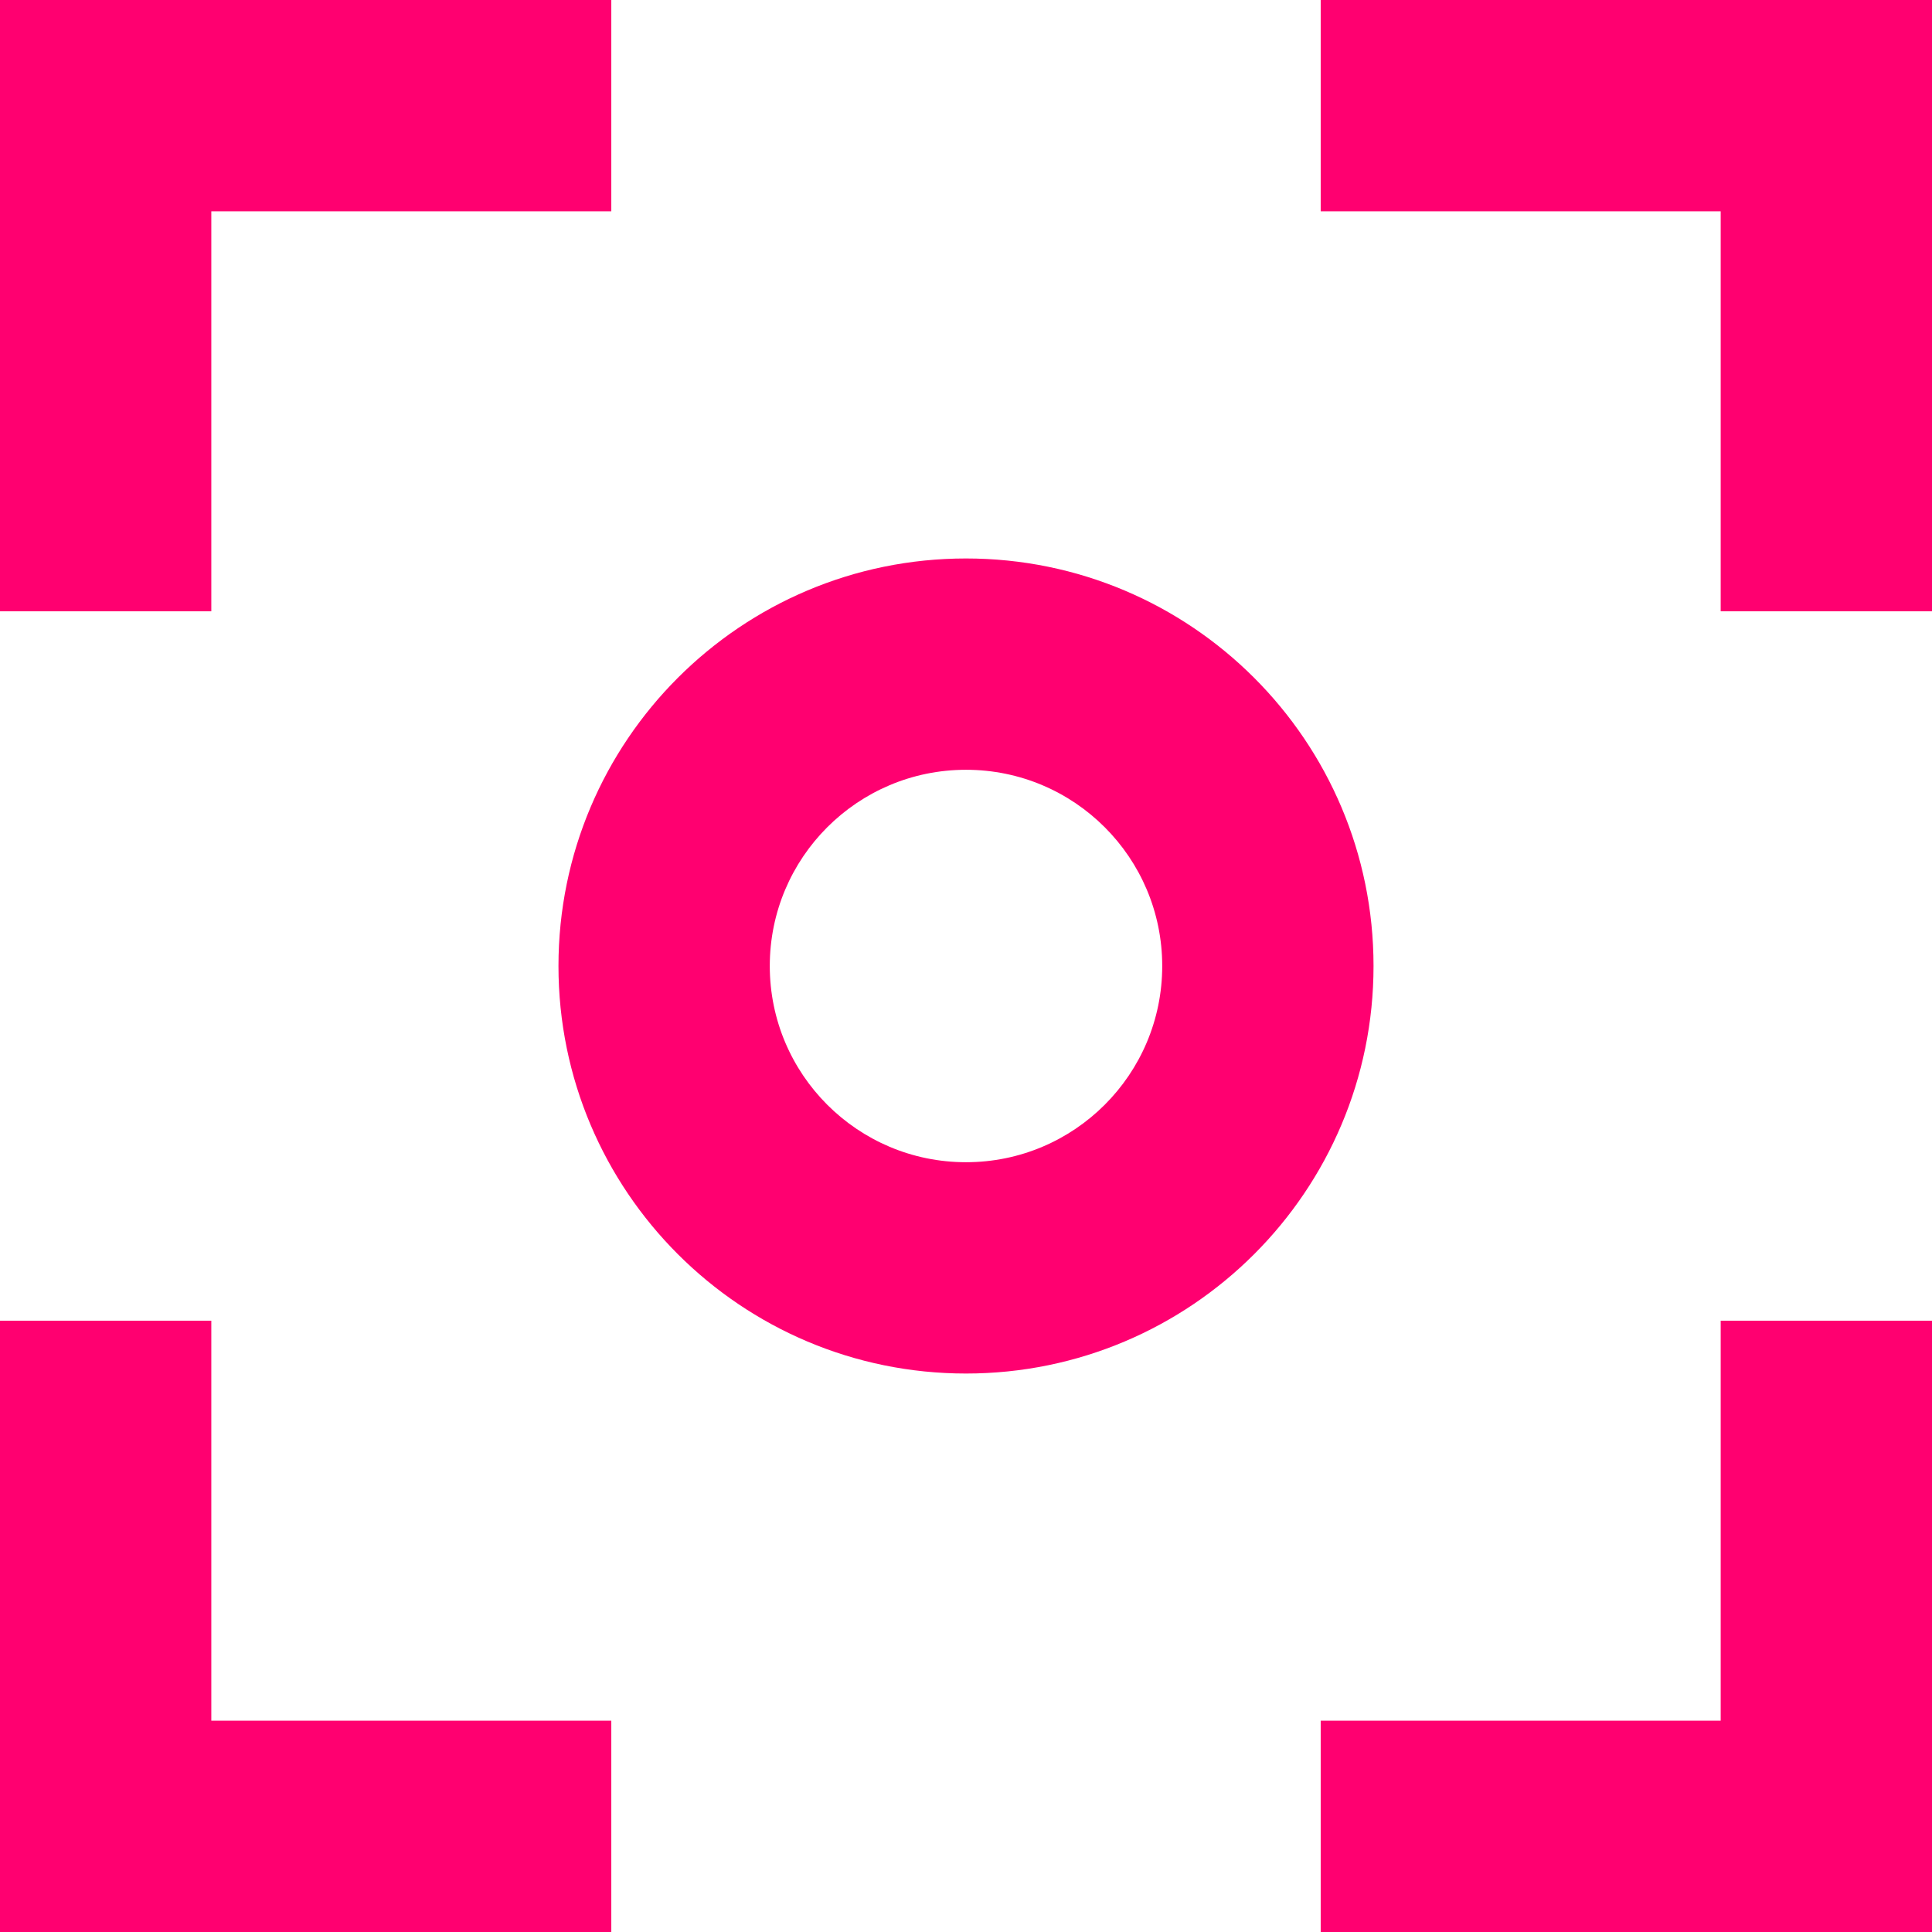
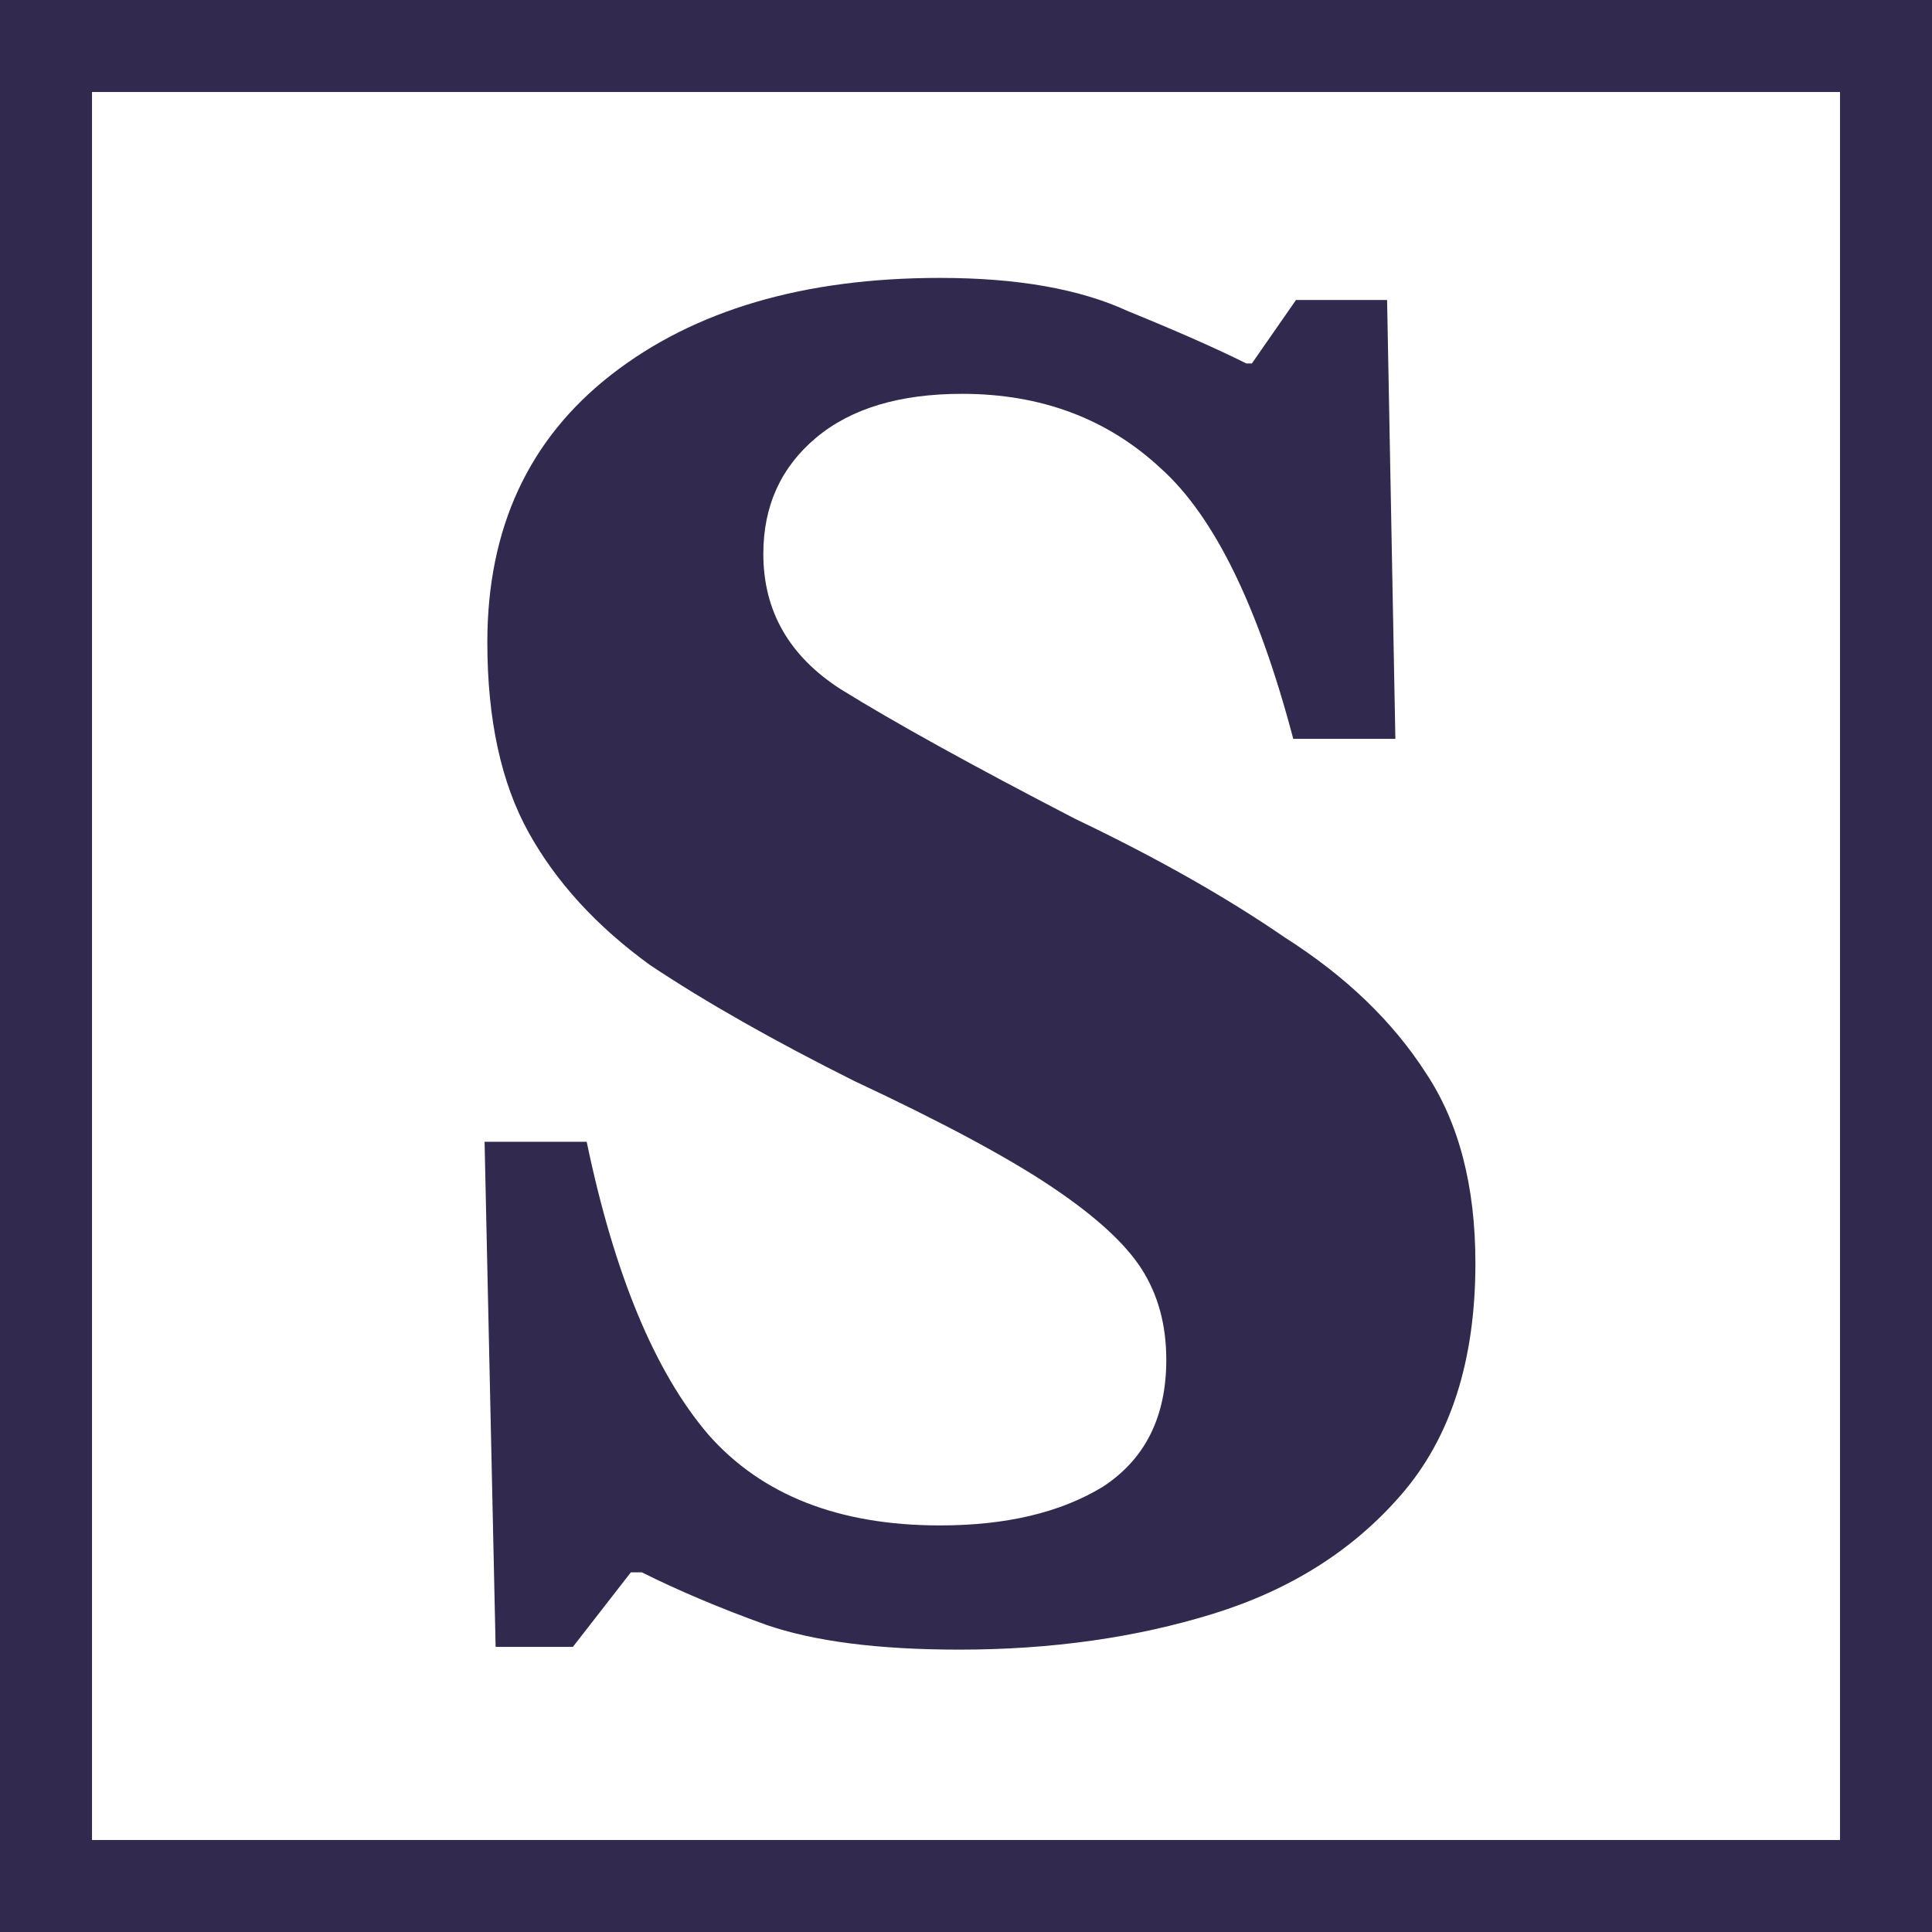
- <svg xmlns="http://www.w3.org/2000/svg" width="256" height="256" viewBox="0 0 256 256" fill="none">
-   <path d="M81 0V28H28L28 81H0V0H81Z" fill="#FF0070" />
-   <path d="M256 81V0H175V28L228 28V81H256Z" fill="#FF0070" />
-   <path d="M175 256H256V175H228L228 228L175 228V256Z" fill="#FF0070" />
-   <path d="M1.06219e-05 175L0 256H81V228L28 228L28 175H1.06219e-05Z" fill="#FF0070" />
-   <path fill-rule="evenodd" clip-rule="evenodd" d="M128 74C98.177 74 74 98.177 74 128C74 157.823 98.177 182 128 182C157.823 182 182 157.823 182 128C182 98.177 157.823 74 128 74ZM102 128C102 113.641 113.641 102 128 102C142.359 102 154 113.641 154 128C154 142.359 142.359 154 128 154C113.641 154 102 142.359 102 128Z" fill="#FF0070" />
+ <svg xmlns="http://www.w3.org/2000/svg" fill="none" viewBox="0 0 256 256">
+   <path fill-rule="evenodd" clip-rule="evenodd" d="M243.81 12.191H12.191V243.81H243.81V12.191ZM0 0v256h256V0H0Z" fill="#312A4E" />
+   <path d="m65.672 218.218-1.463-66.925h13.531c3.657 17.554 9.021 30.476 16.091 38.765 7.07 8.046 17.31 12.069 30.72 12.069 8.777 0 15.969-1.707 21.577-5.12 5.608-3.657 8.411-9.265 8.411-16.823 0-4.632-1.097-8.655-3.291-12.069-2.194-3.413-6.217-7.07-12.069-10.971-5.851-3.901-14.506-8.533-25.965-13.897-10.728-5.364-19.749-10.484-27.063-15.36-7.07-5.12-12.434-10.972-16.091-17.554-3.657-6.583-5.486-14.995-5.486-25.235 0-15.116 5.486-26.941 16.457-35.474 10.972-8.533 25.478-12.8 43.52-12.8 10.24 0 18.529 1.463 24.868 4.388 6.583 2.682 11.825 4.998 15.726 6.949h.732l5.851-8.411h12.069l1.097 58.149h-13.532c-4.632-17.554-10.484-29.501-17.554-35.84-7.07-6.583-15.848-9.874-26.331-9.874-8.29 0-14.751 1.95-19.383 5.851-4.633 3.901-6.949 9.021-6.949 15.36 0 7.558 3.413 13.531 10.24 17.92 7.071 4.389 17.433 10.119 31.086 17.189 10.727 5.12 19.992 10.362 27.794 15.726 8.046 5.12 14.263 11.093 18.652 17.92 4.388 6.583 6.582 14.994 6.582 25.234 0 12.922-3.291 23.162-9.874 30.72-6.339 7.314-14.628 12.556-24.868 15.726-10.24 3.169-21.456 4.754-33.646 4.754-10.728 0-19.261-1.097-25.6-3.291-6.095-2.195-11.581-4.511-16.457-6.949h-1.463l-7.68 9.874h-10.24Z" fill="#312A4E" />
</svg>
